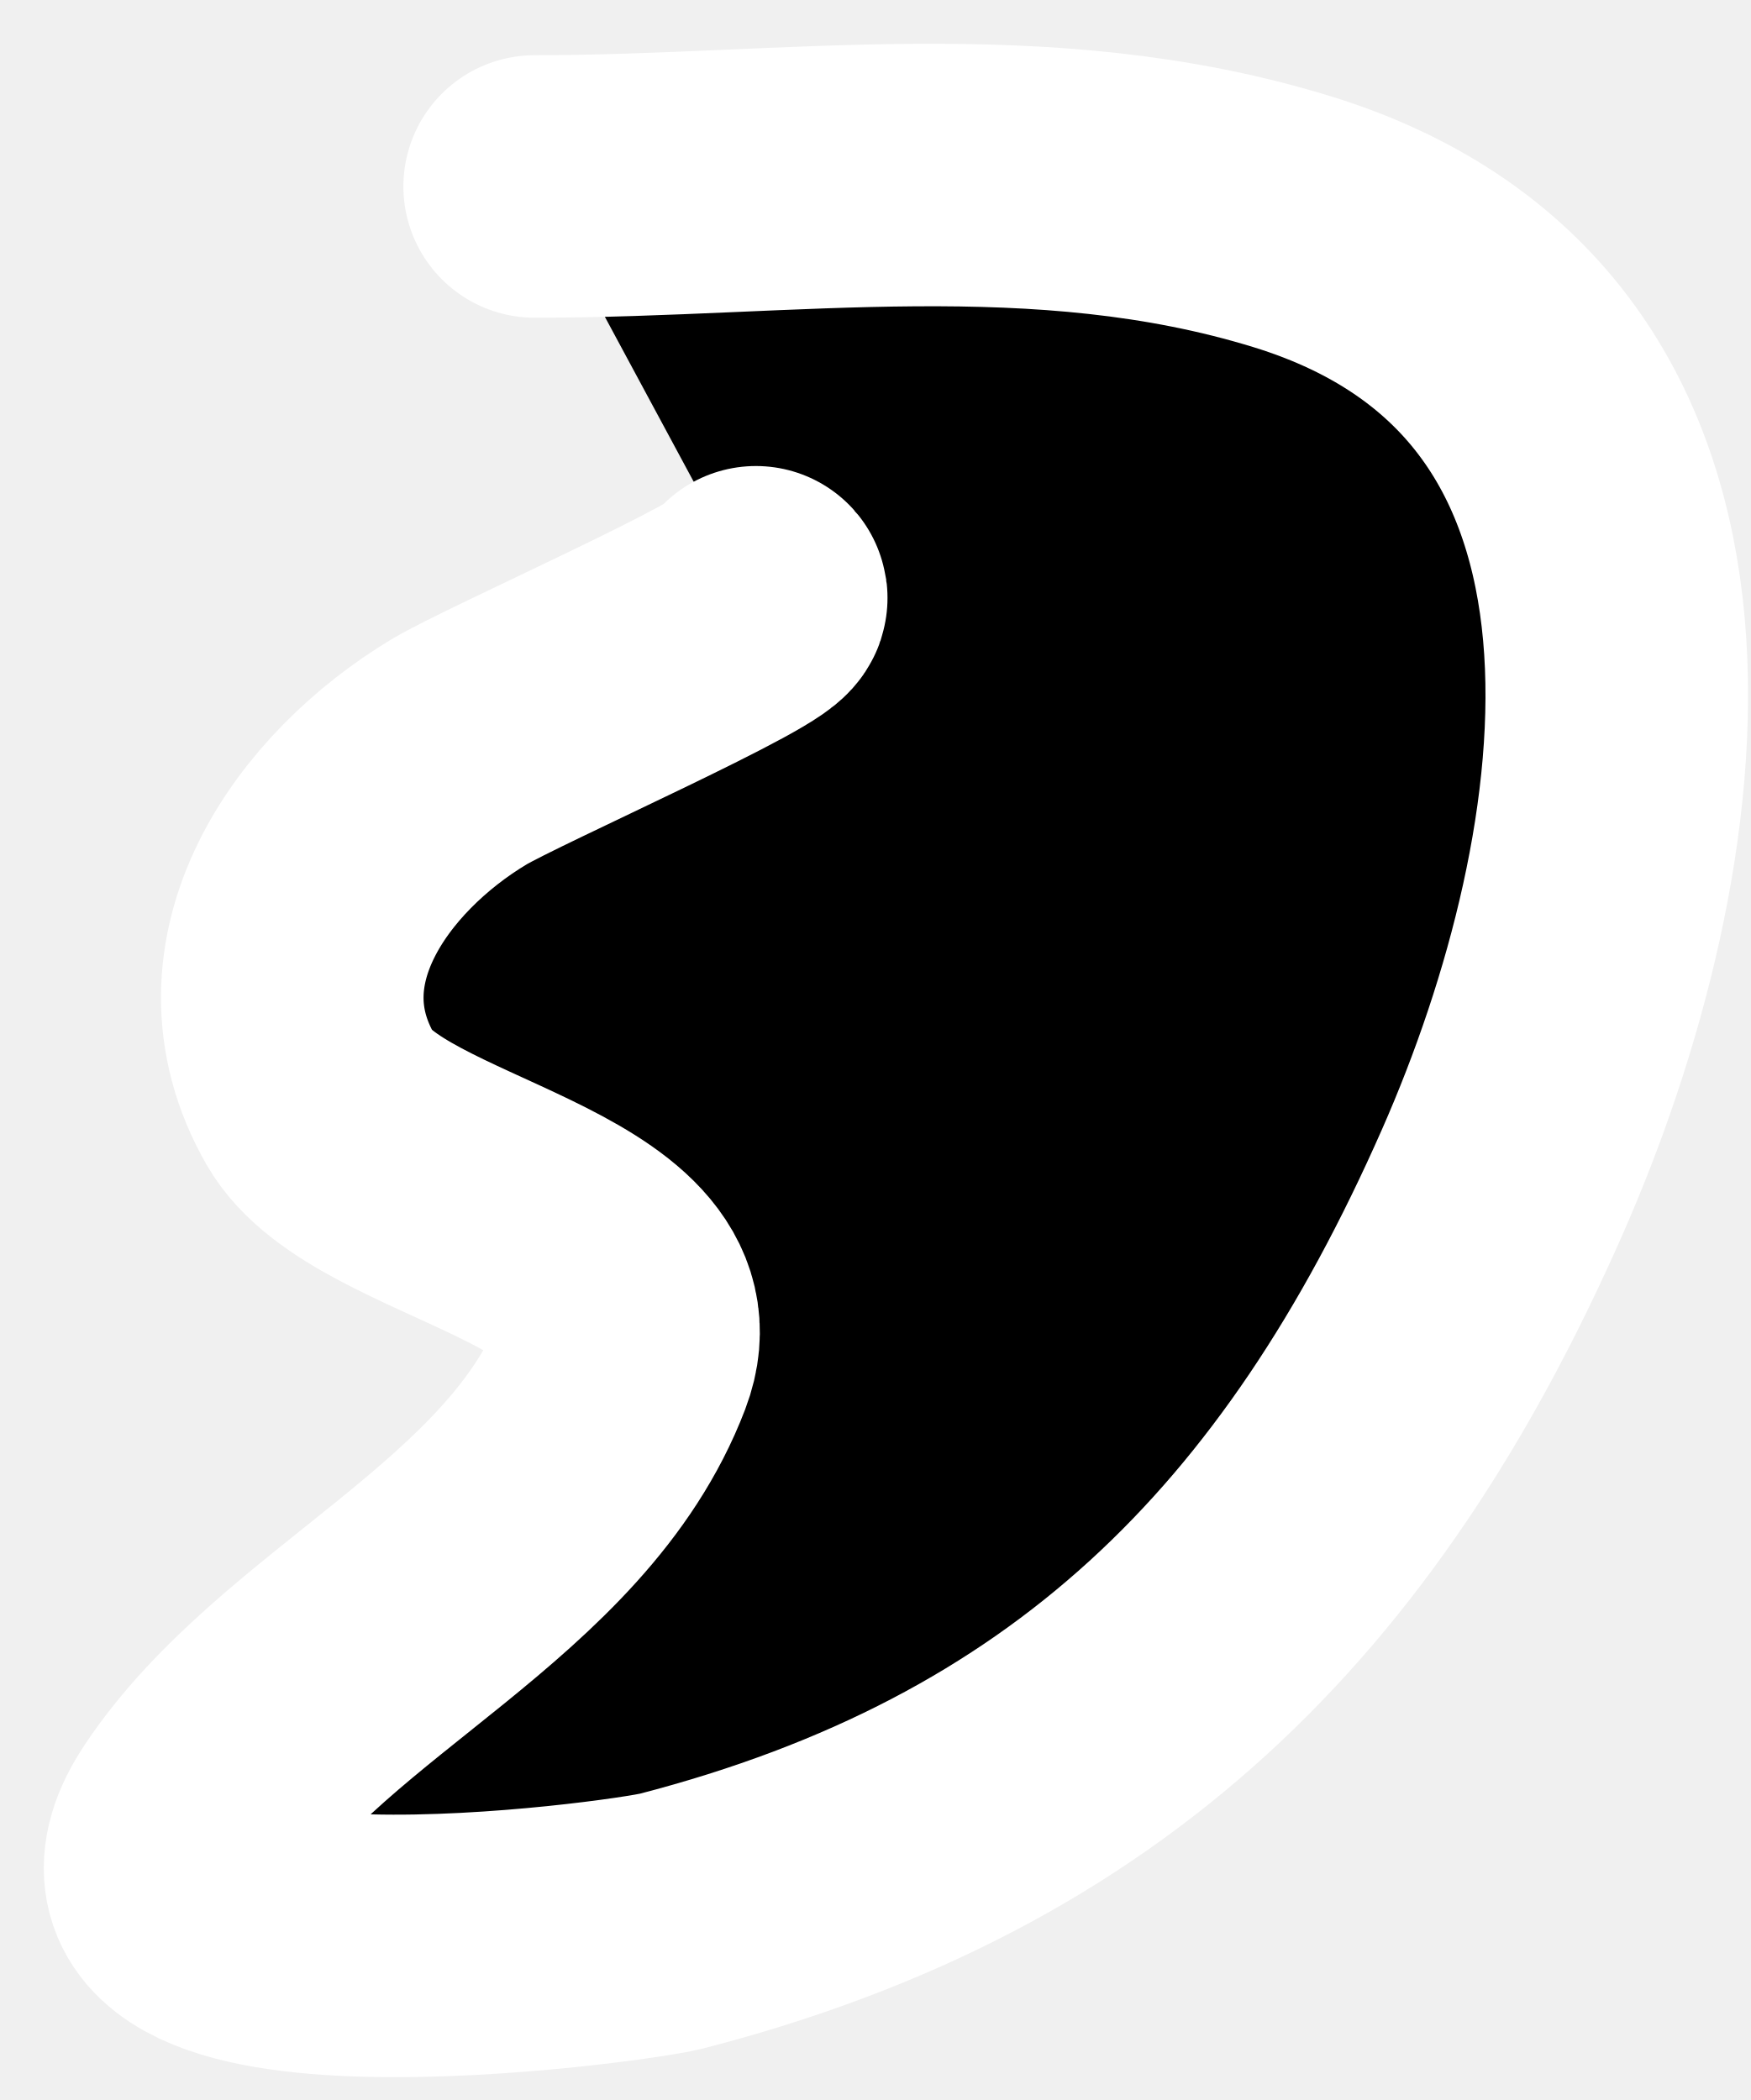
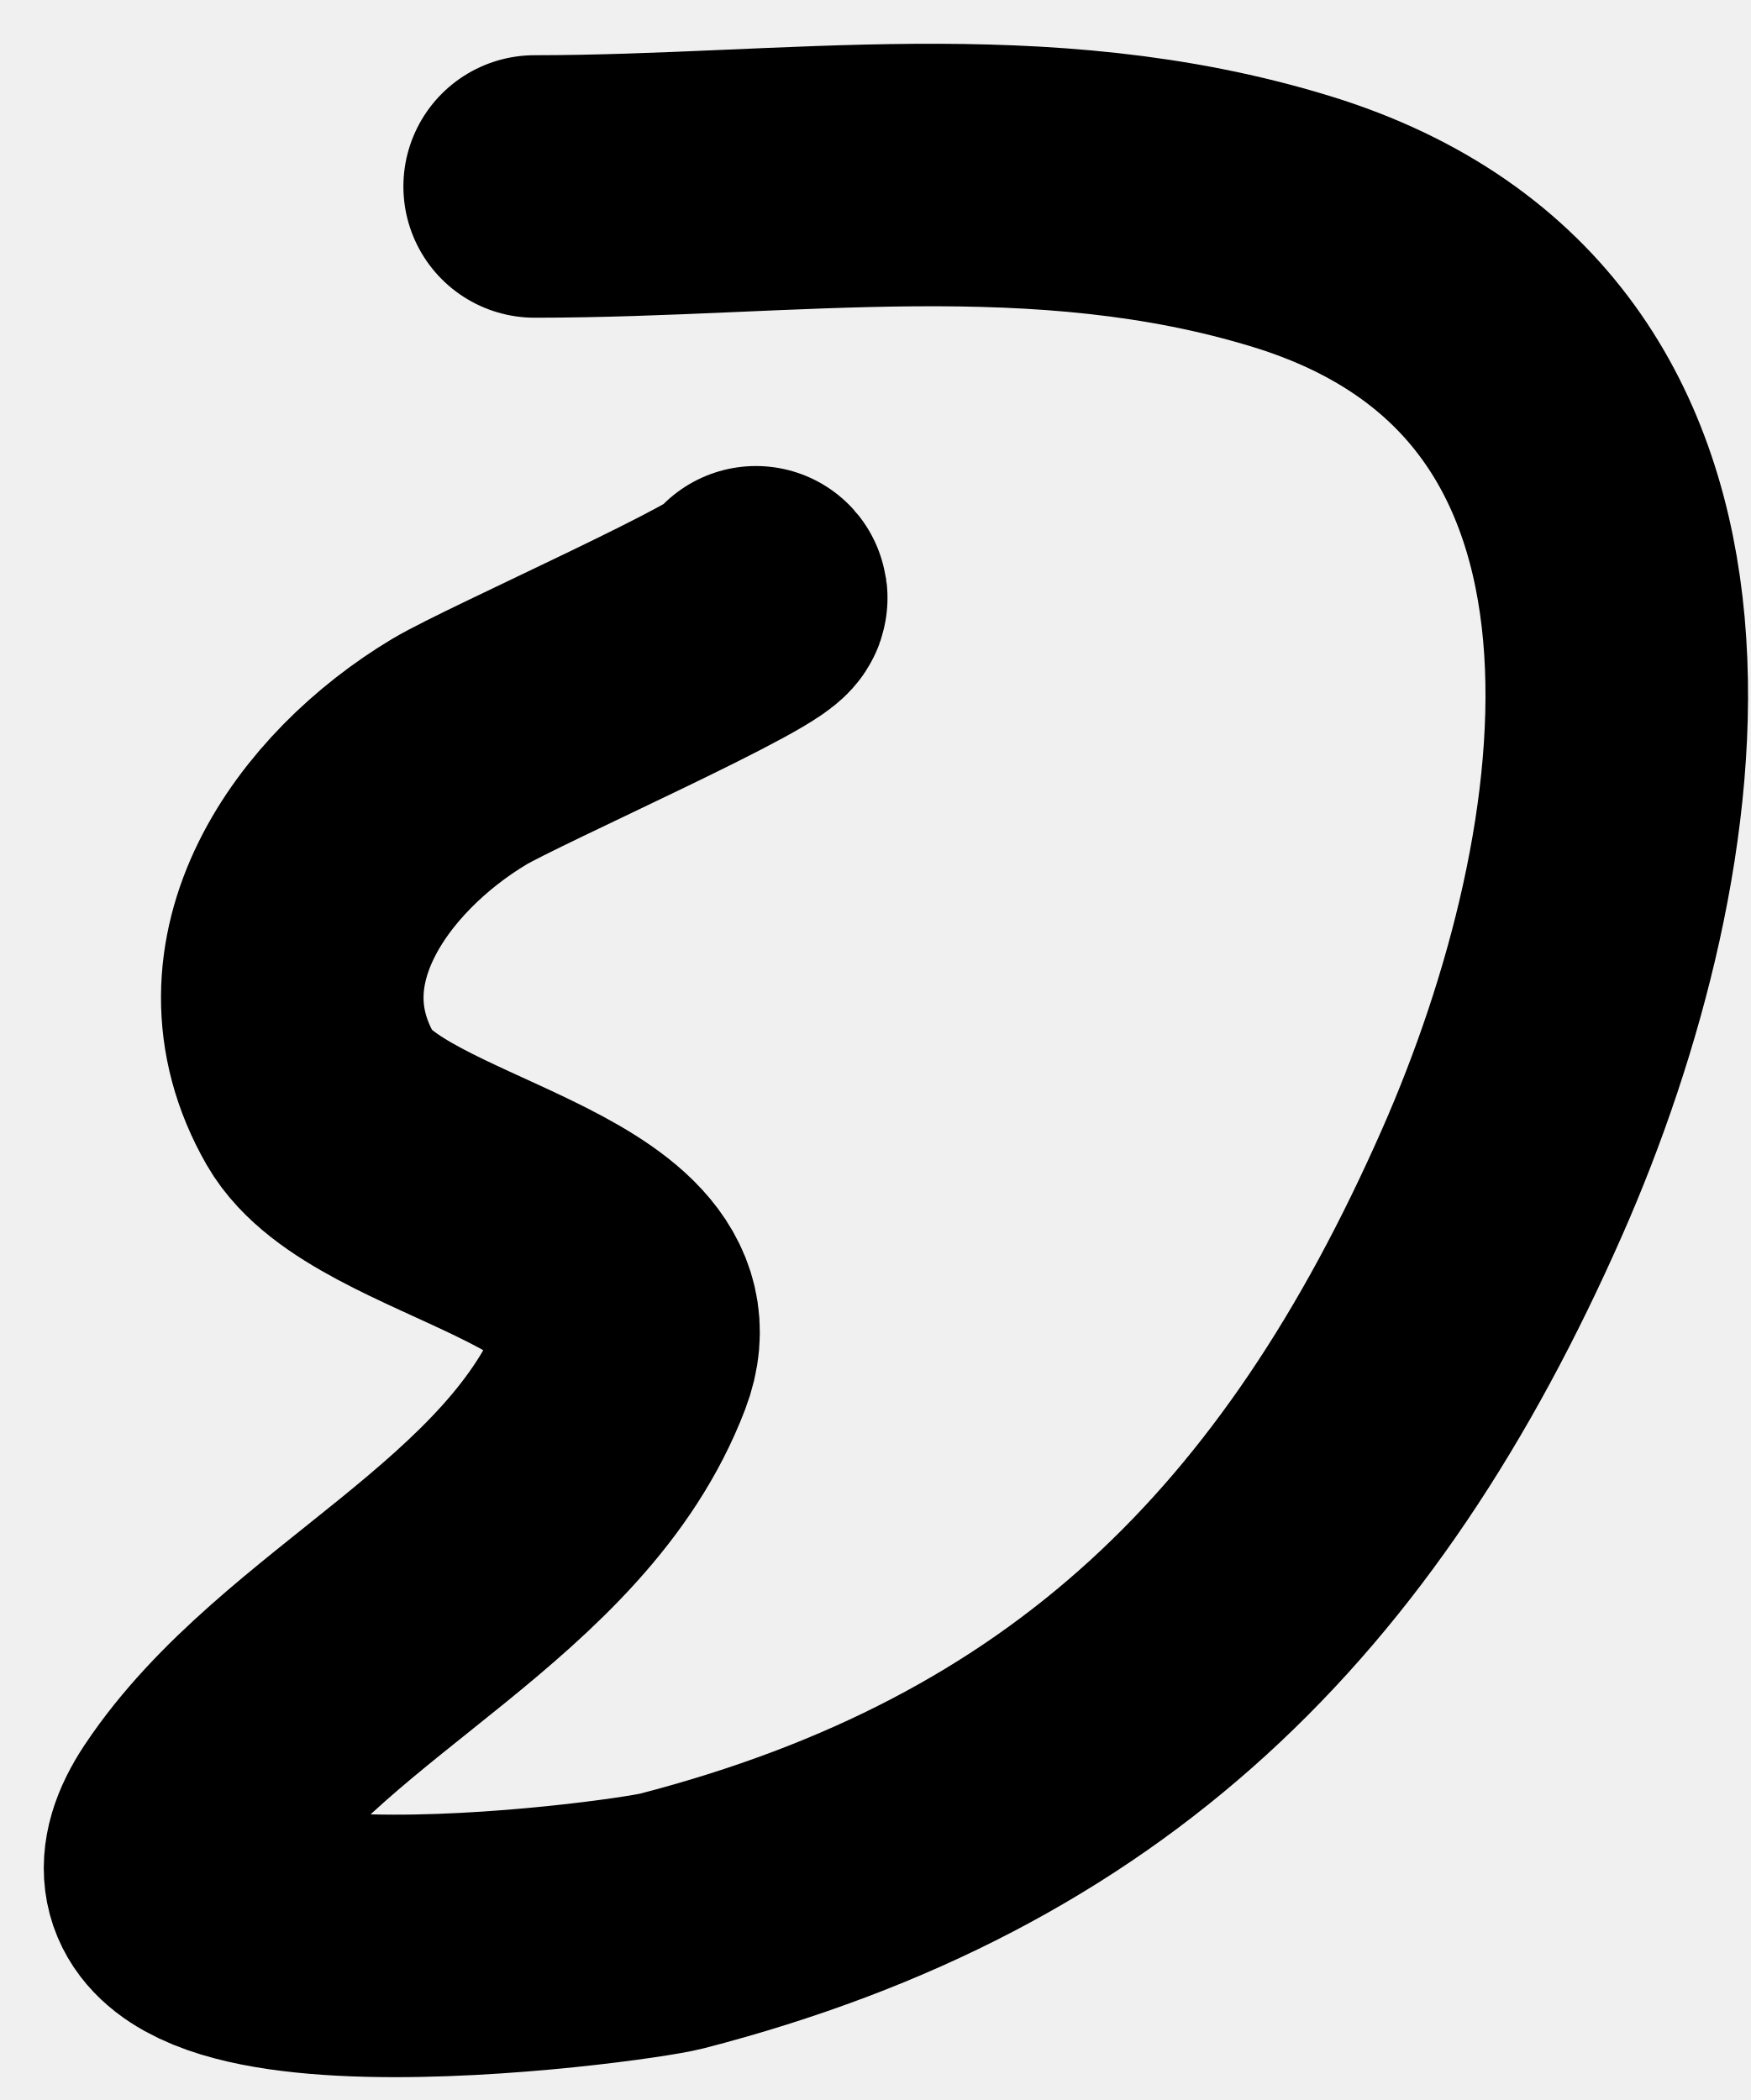
<svg xmlns="http://www.w3.org/2000/svg" id="logo" viewBox="0 0 20 24" fill="none">
  <path id="animatedCurve" d="M8.637 6.826C8.757 6.962 5.751 8.289 5.246 8.592C3.913 9.392 2.756 10.987 3.661 12.564C4.321 13.714 7.707 14.018 7.112 15.574C6.248 17.837 3.495 18.853 2.217 20.771C0.752 22.967 7.173 22.085 7.674 21.955C12.418 20.726 15.196 17.977 17.165 13.507C18.814 9.765 19.718 4.055 14.757 2.532C11.884 1.65 9.027 2.131 6.109 2.131" stroke="white" stroke-width="3" stroke-linecap="round" />
  <style>
-         path { fill: #000; }
+         path { stroke: #000; }
        @media (prefers-color-scheme: dark) {
-             path { fill: #FFF; }
+             path { stroke: #FFF; }
        }
    </style>
</svg>
